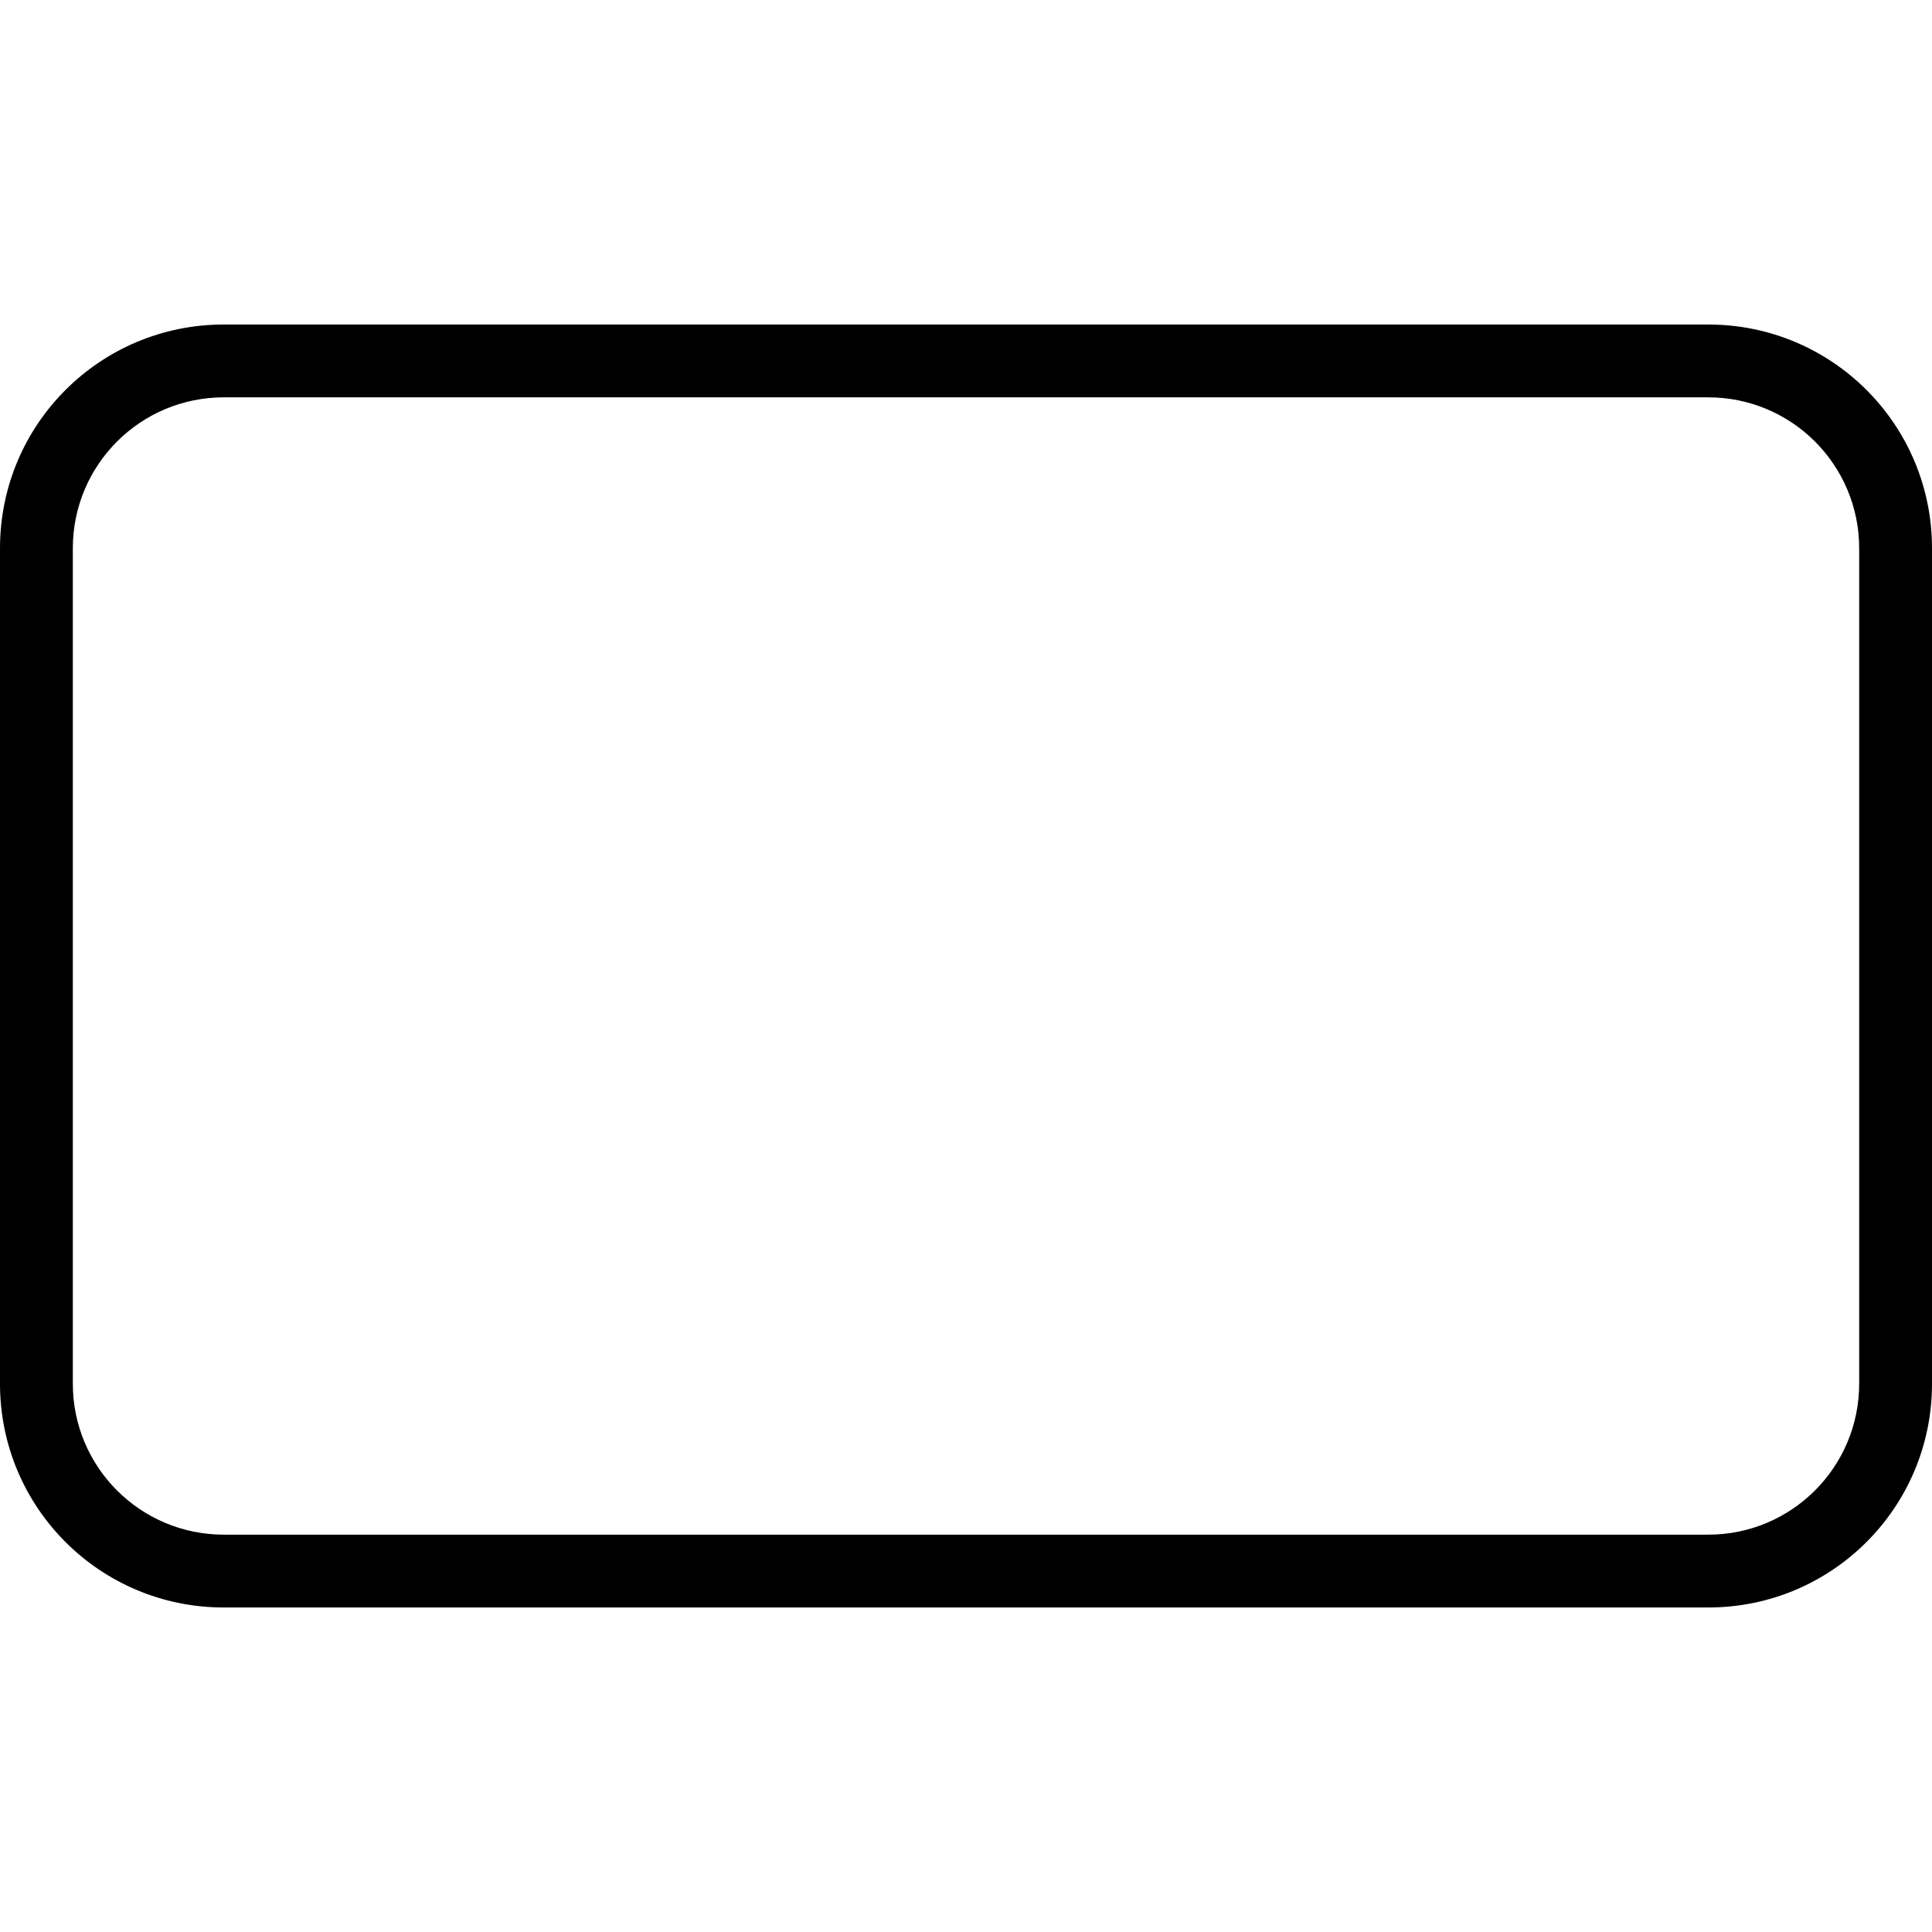
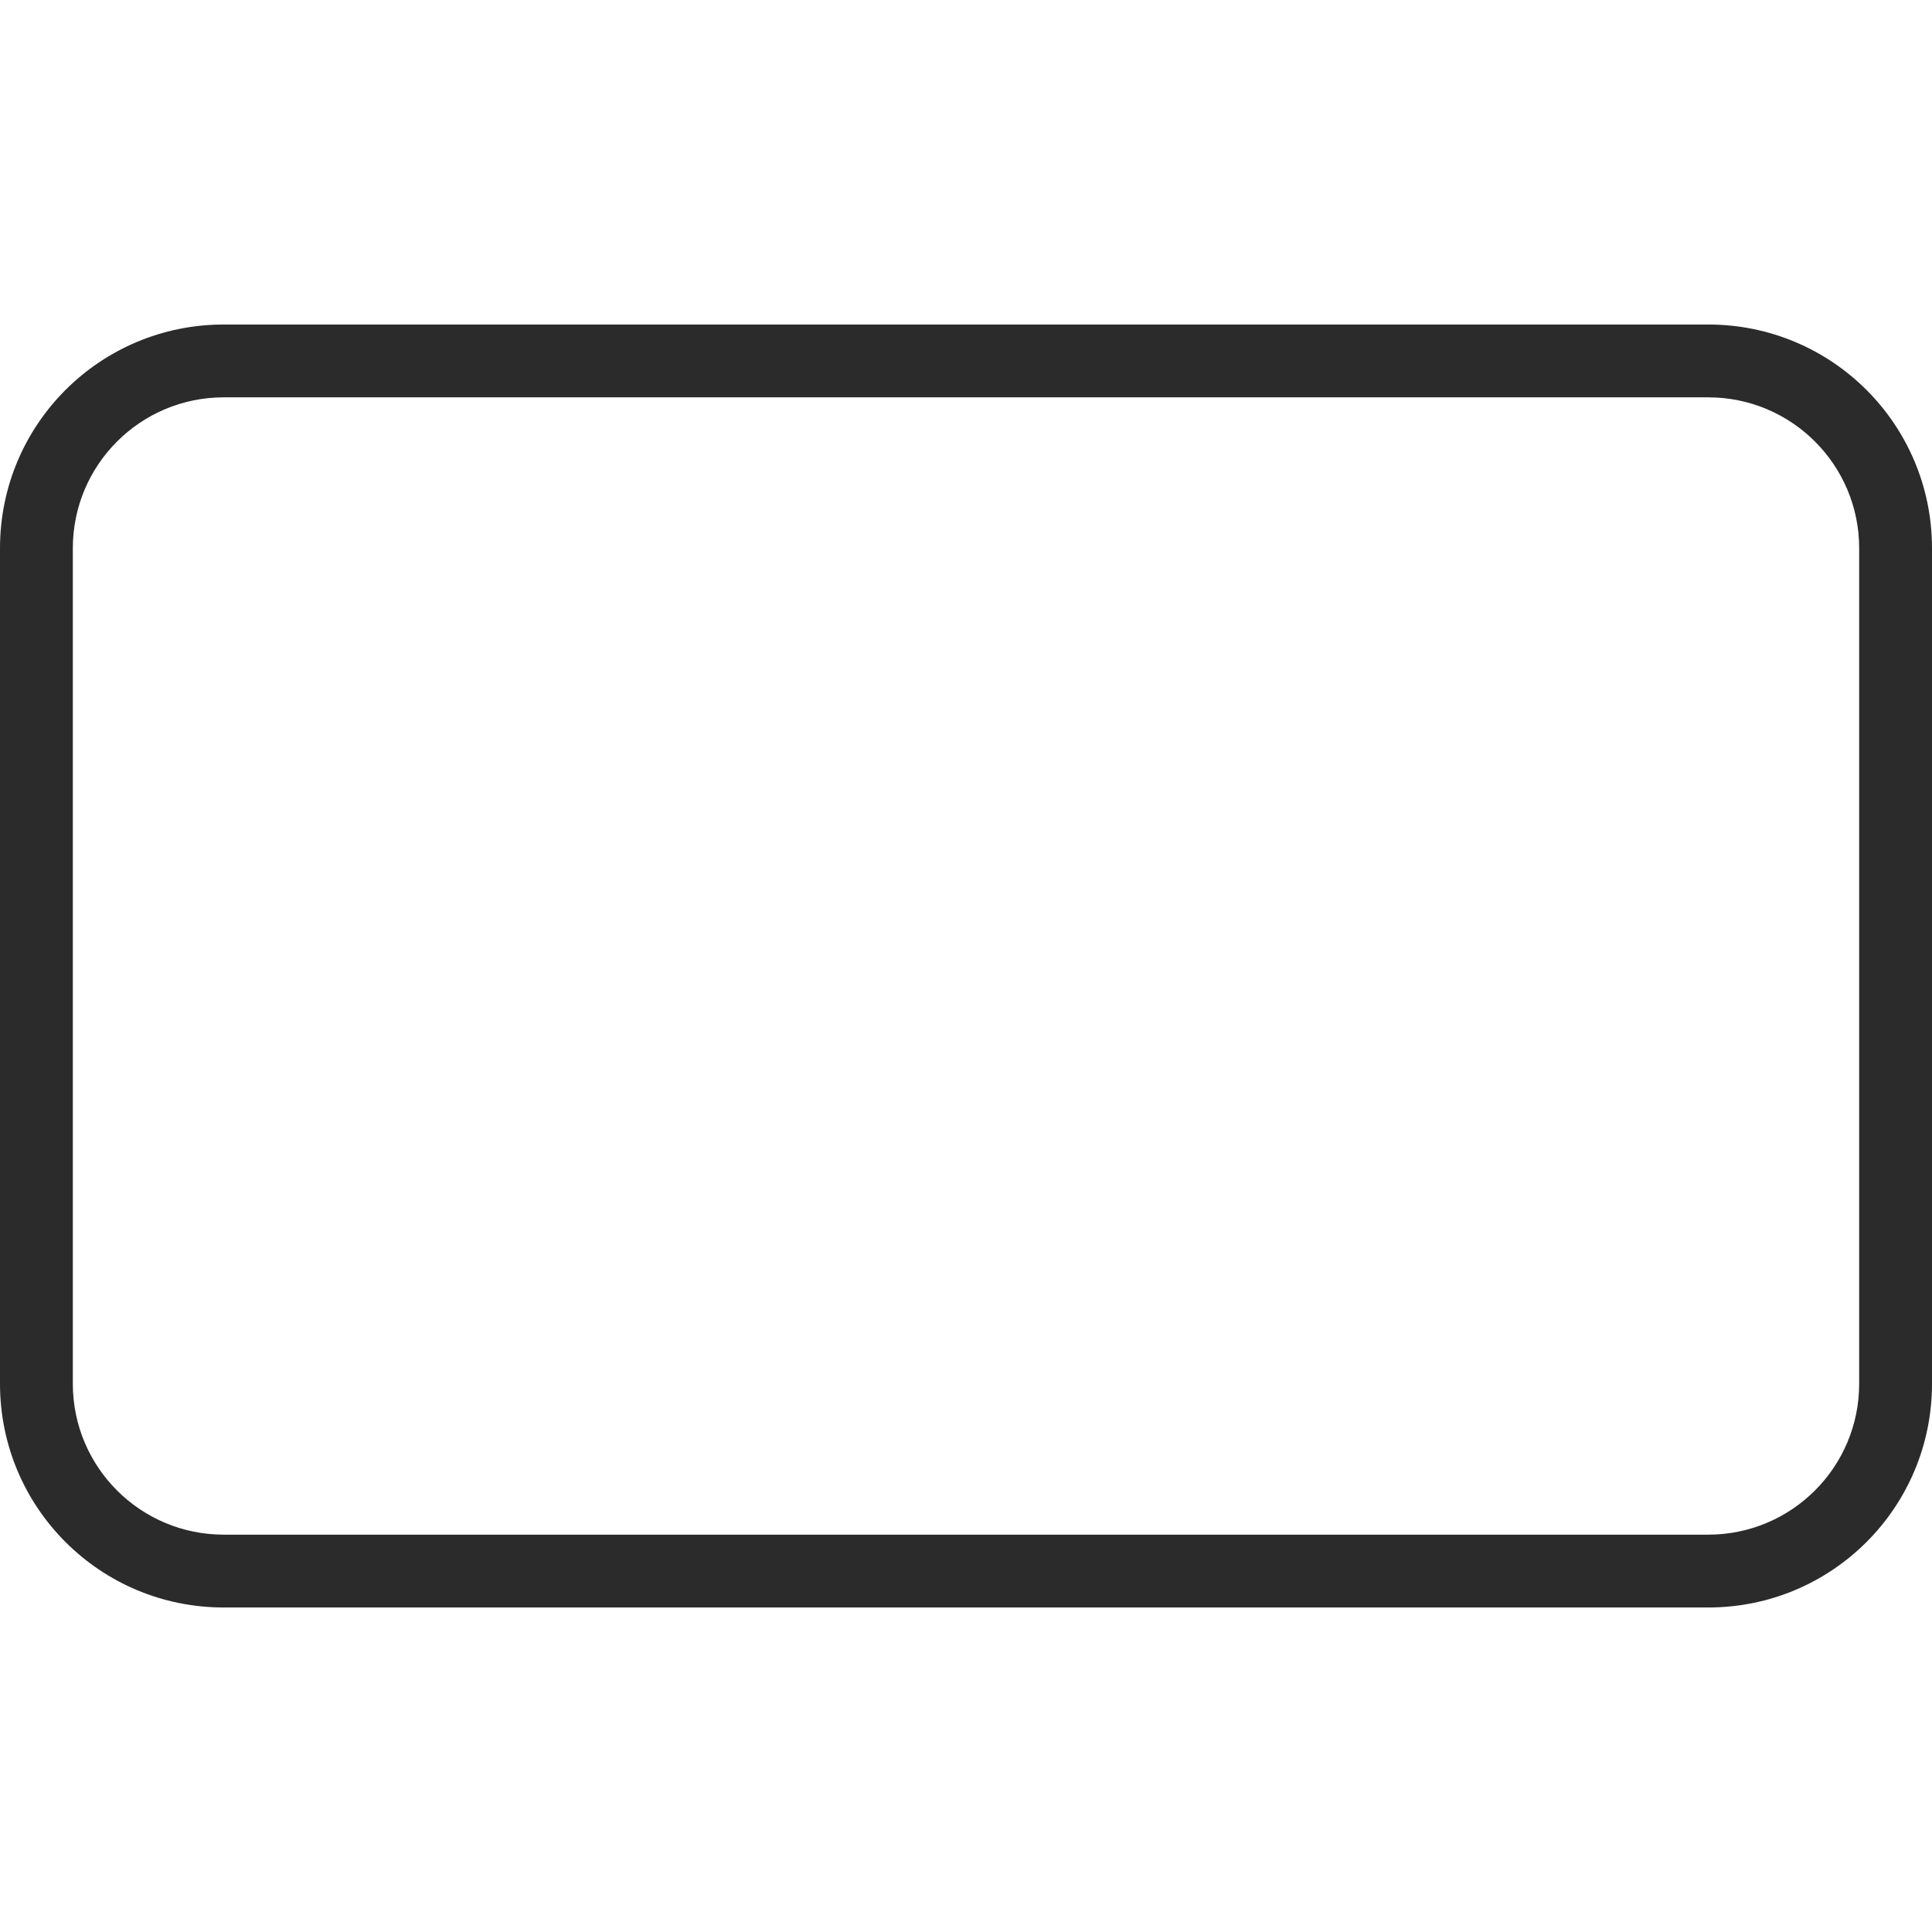
<svg xmlns="http://www.w3.org/2000/svg" version="1.1" width="512" height="512" x="0" y="0" viewBox="0 0 512 512" style="enable-background:new 0 0 512 512" xml:space="preserve">
-   <g fill="#000000">
+   <g fill="#2b2b2b">
    <path d="M452.7 105.3c22.1 0 40 17.9 40 40v221.4c0 22.1-17.9 40-40 40H59.3c-22.1 0-40-17.9-40-40V145.3c0-22.1 17.9-40 40-40zm0-19.3H59.3C26.5 86 0 112.5 0 145.3v221.4C0 399.5 26.5 426 59.3 426h393.4c32.8 0 59.3-26.5 59.3-59.3V145.3c0-32.8-26.5-59.3-59.3-59.3z" />
  </g>
</svg>
